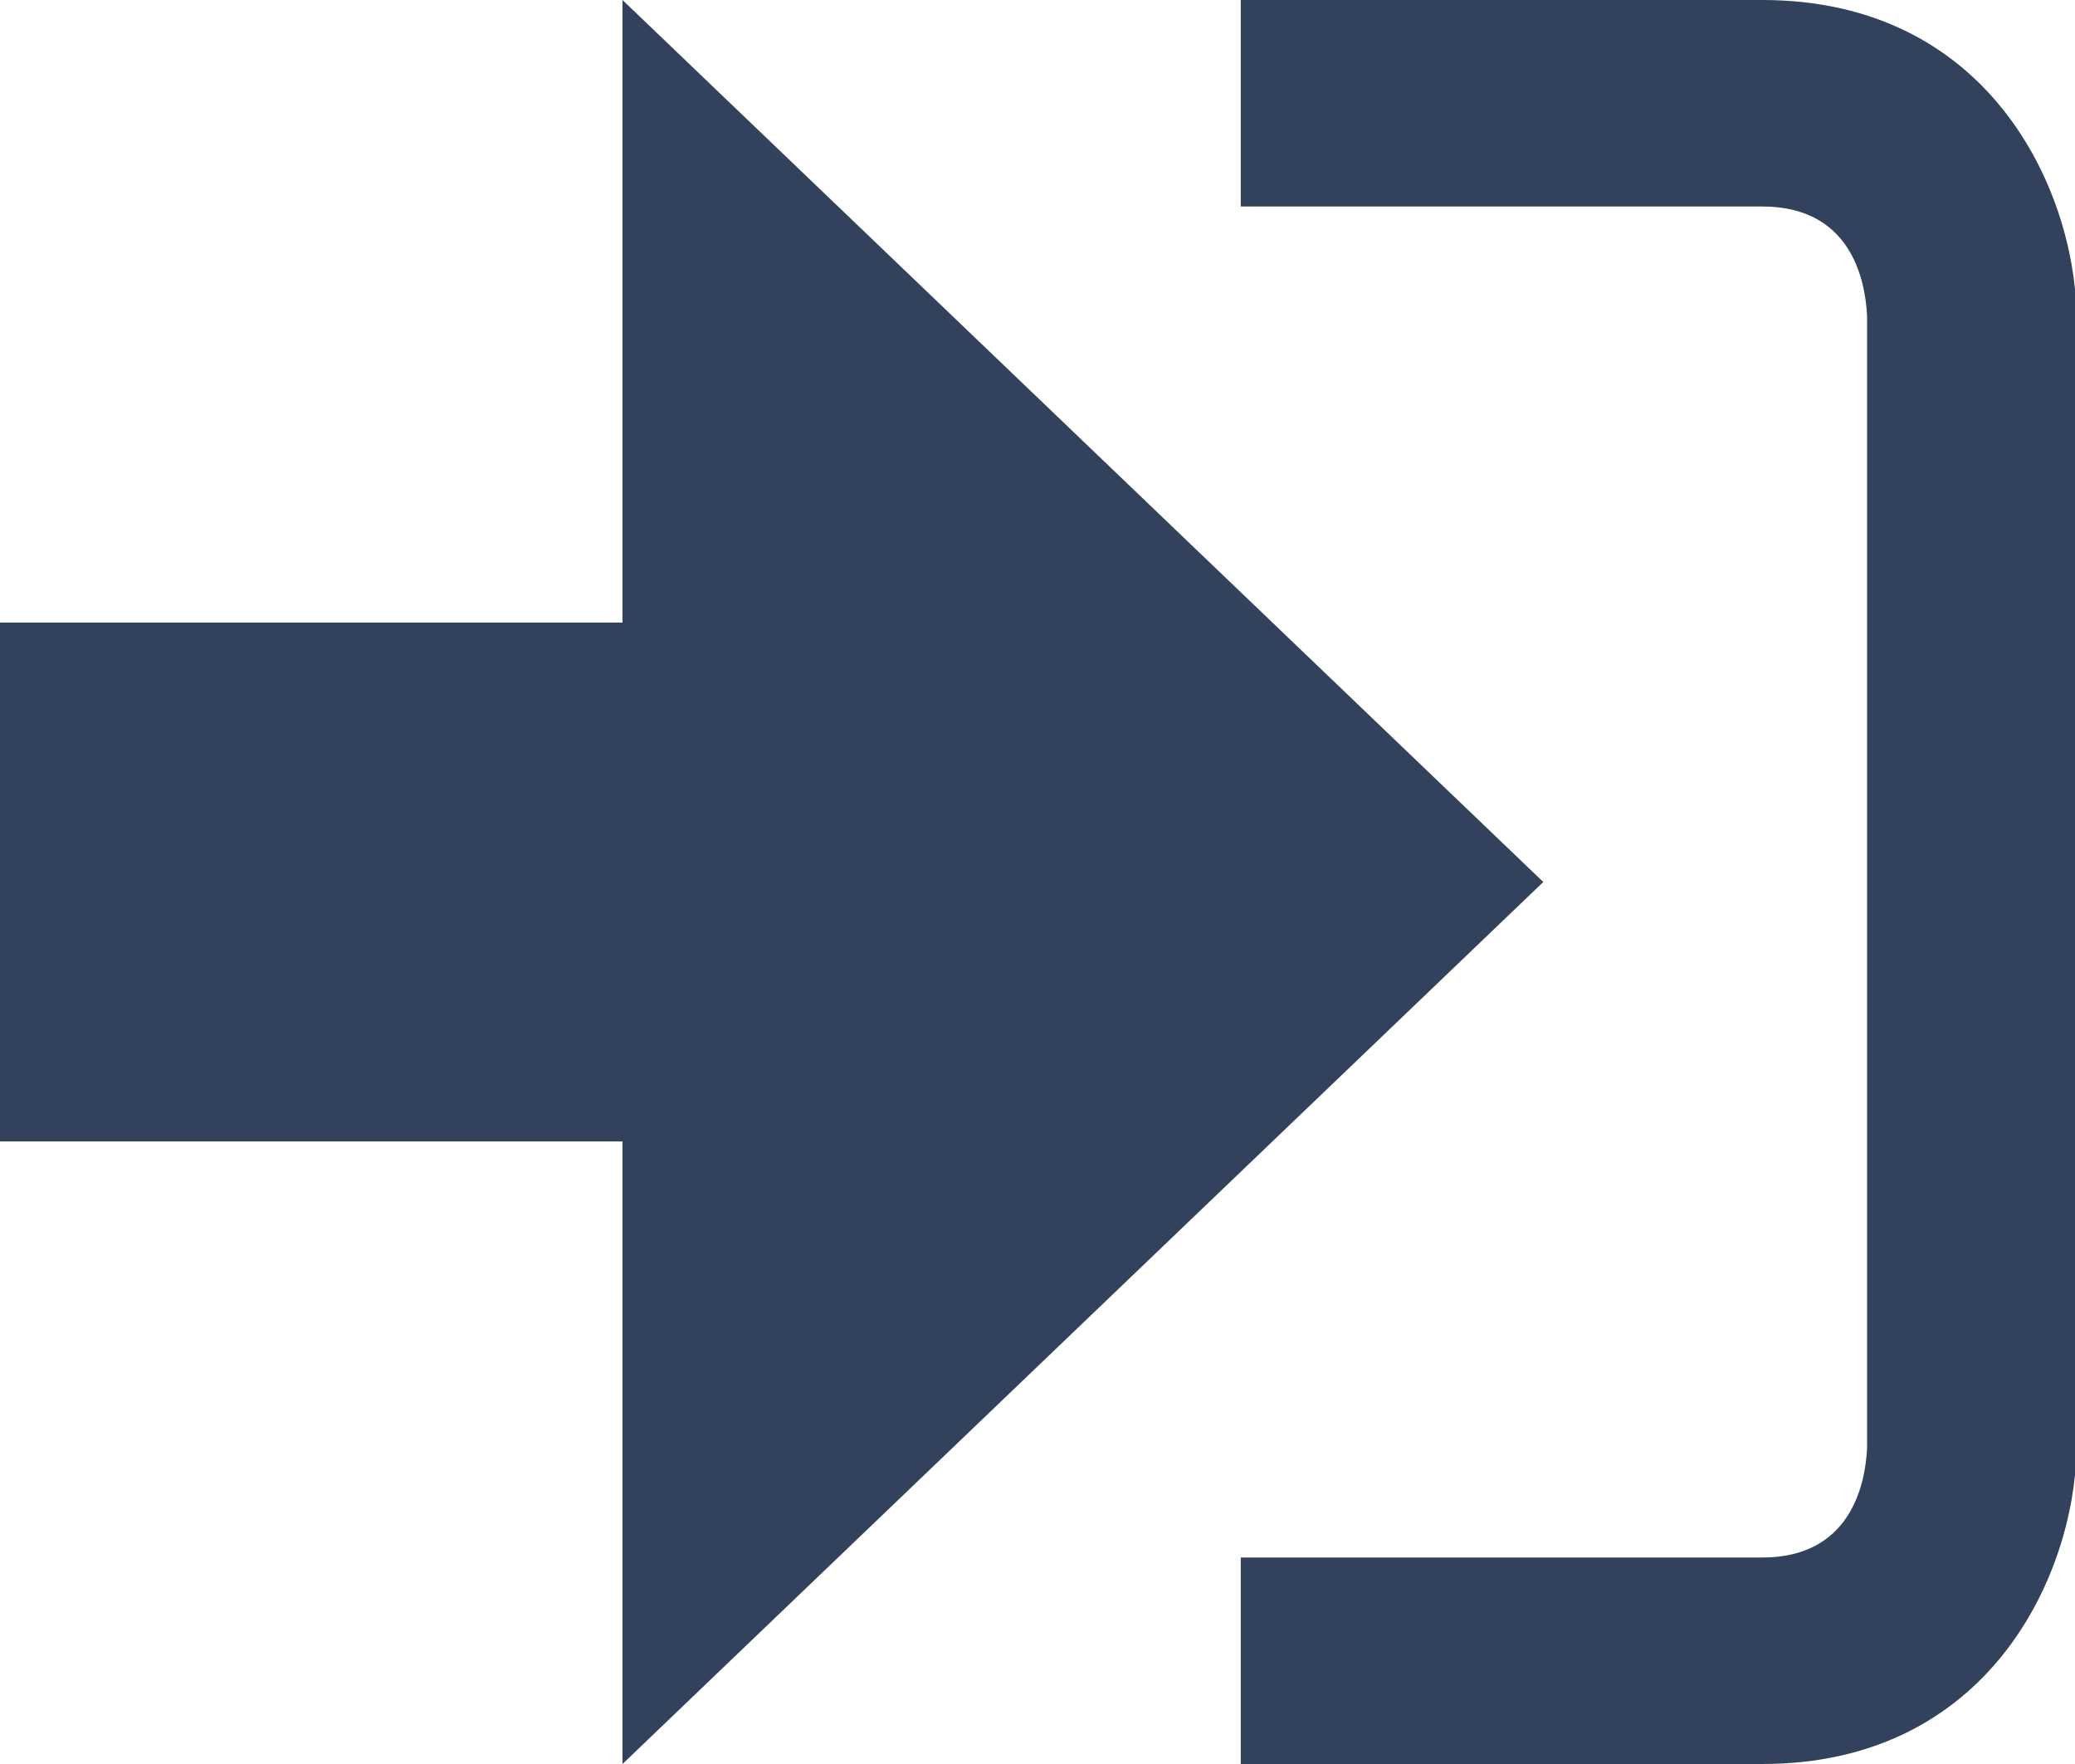
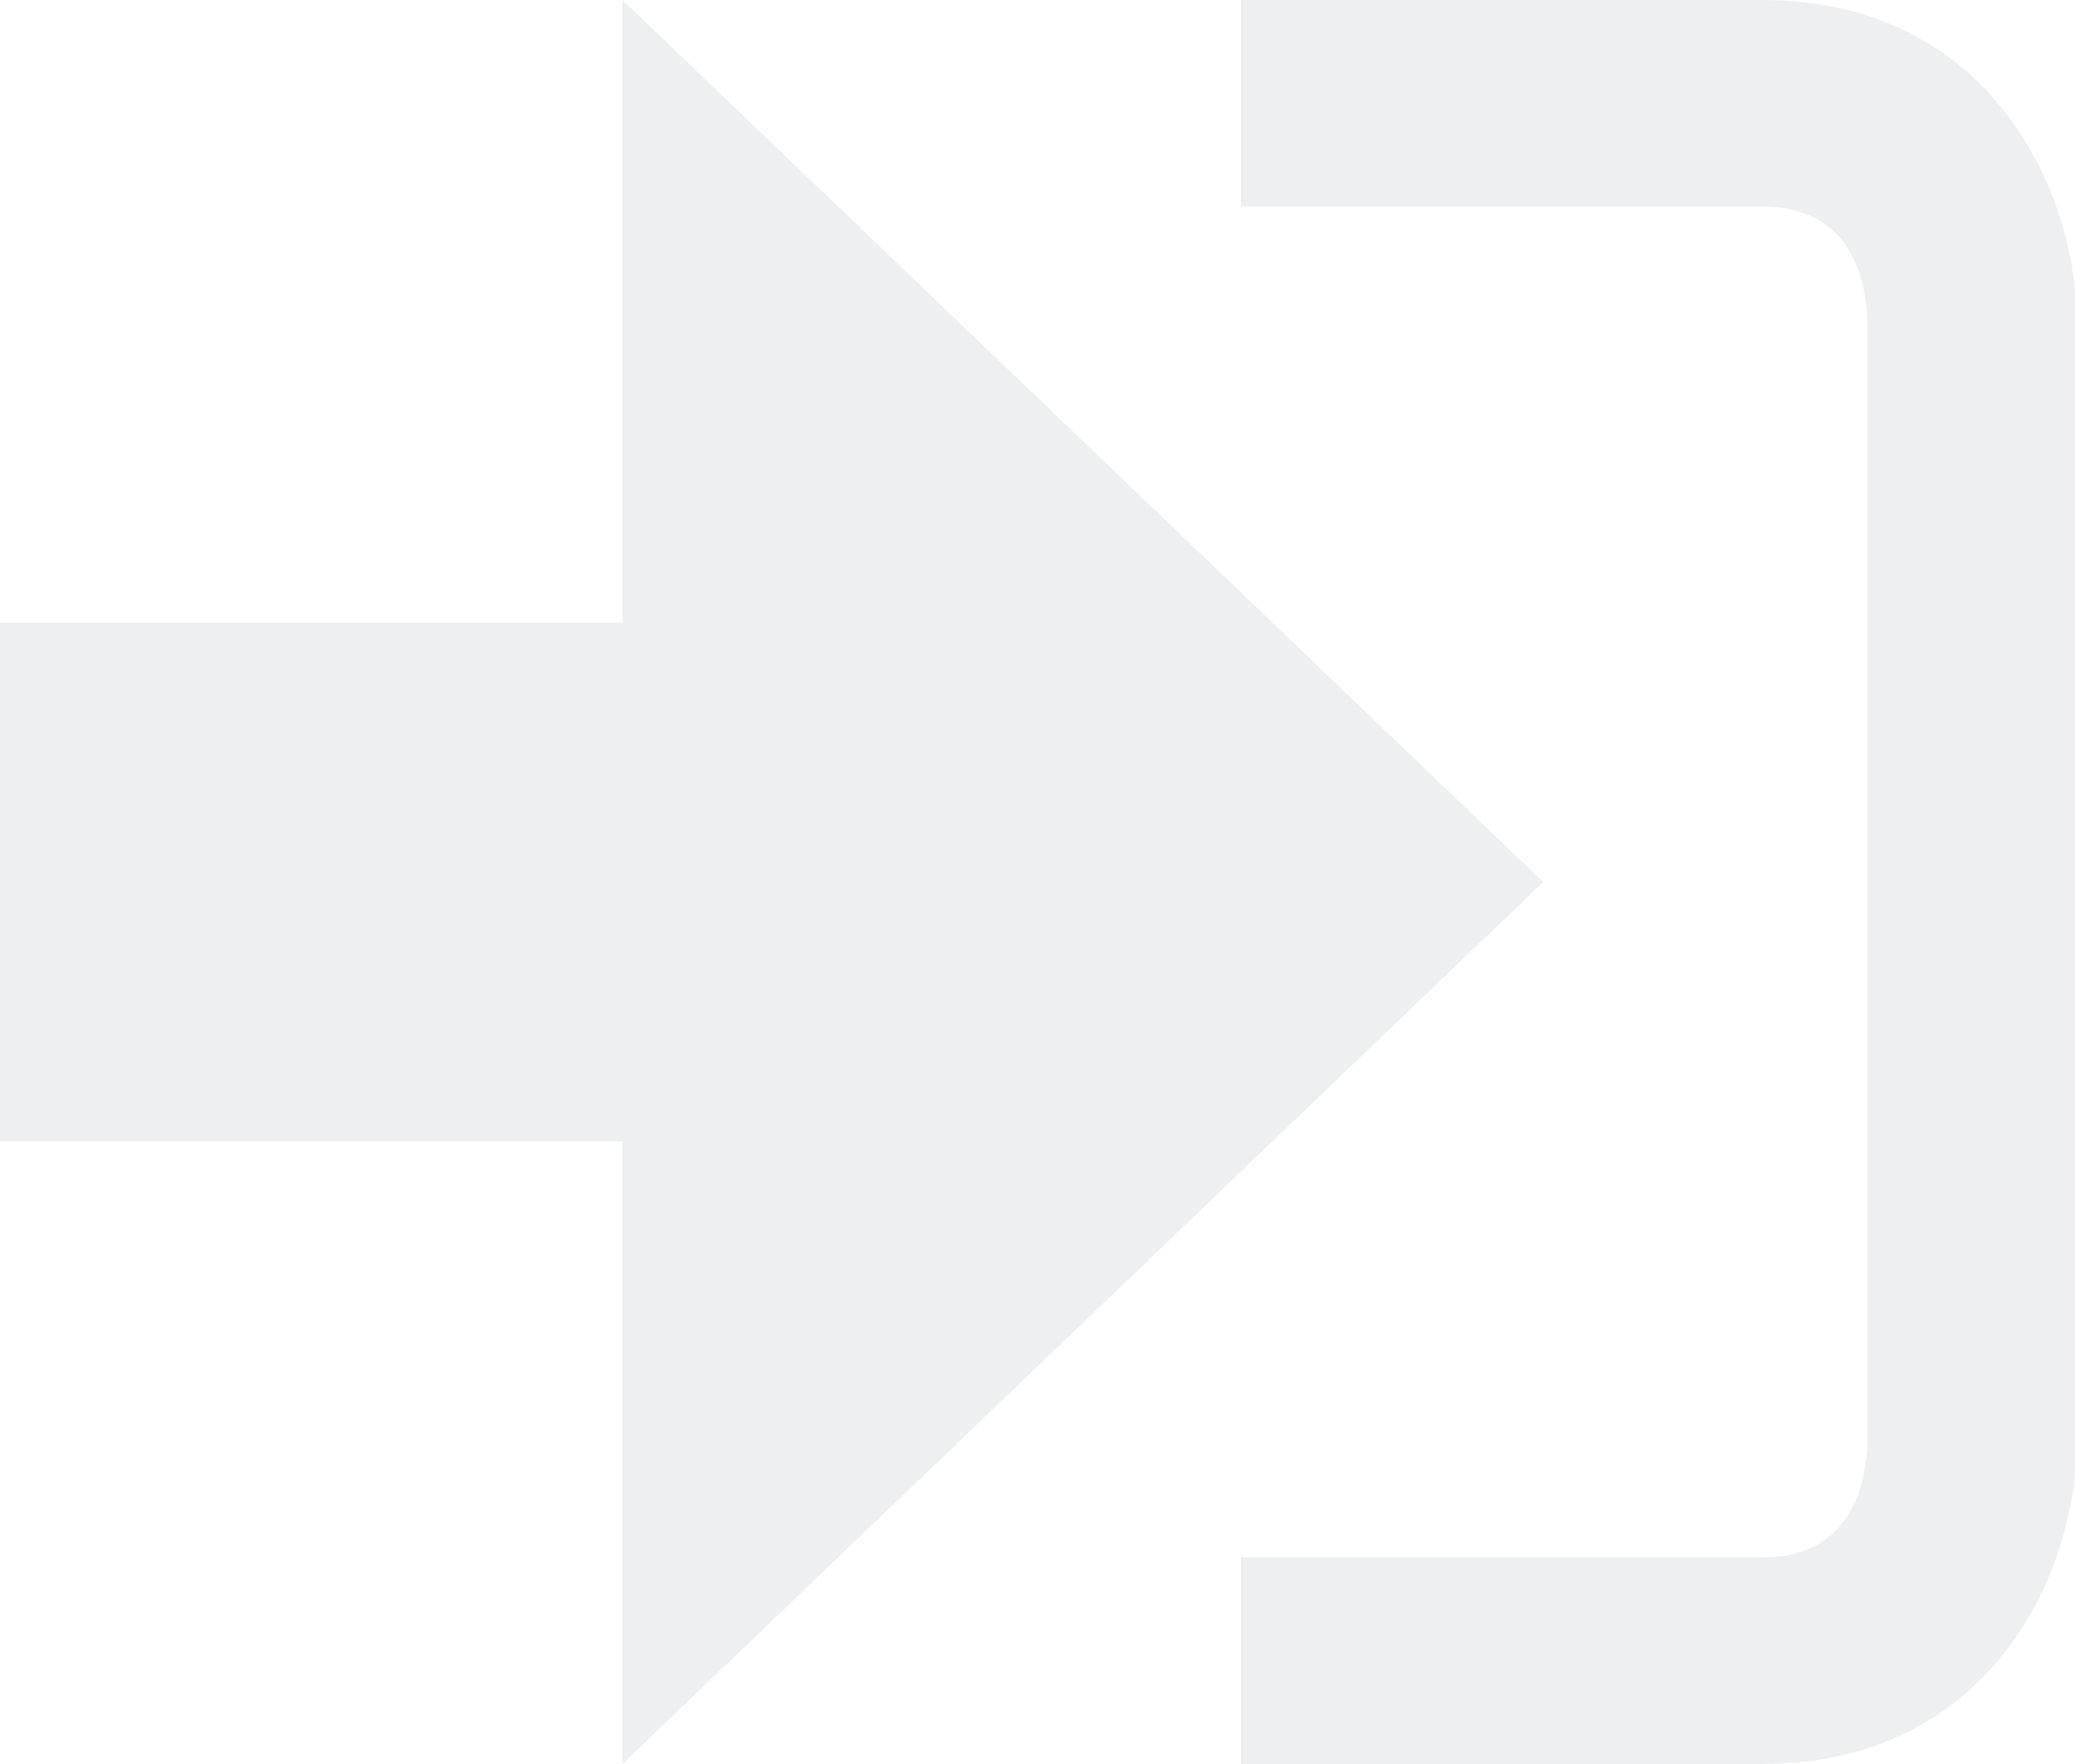
<svg xmlns="http://www.w3.org/2000/svg" version="1.1" id="Layer_1" x="0px" y="0px" width="20px" height="17px" viewBox="0 0 20 17" enable-background="new 0 0 20 17" xml:space="preserve">
  <g>
-     <polygon fill="#32425C" points="14.875,8.5 6,0 6,6 0,6 0,11 6,11 6,17  " />
+     <polygon fill="#edeff1" points="14.875,8.5 6,0 6,6 0,6 0,11 6,11 6,17  " />
  </g>
-   <path fill="#32425C" d="M16.986,15.01h-5.027V17h5.027c2.178,0,3.004-1.81,3.029-3.026V3.028C19.99,1.811,19.164,0,16.986,0h-5.027  v1.99h5.027c0.839,0,0.992,0.681,1.01,1.057v10.904C17.979,14.327,17.825,15.01,16.986,15.01z" />
+   <path fill="#edeff1" d="M16.986,15.01h-5.027V17h5.027c2.178,0,3.004-1.81,3.029-3.026V3.028C19.99,1.811,19.164,0,16.986,0h-5.027  v1.99h5.027c0.839,0,0.992,0.681,1.01,1.057v10.904C17.979,14.327,17.825,15.01,16.986,15.01z" />
</svg>
